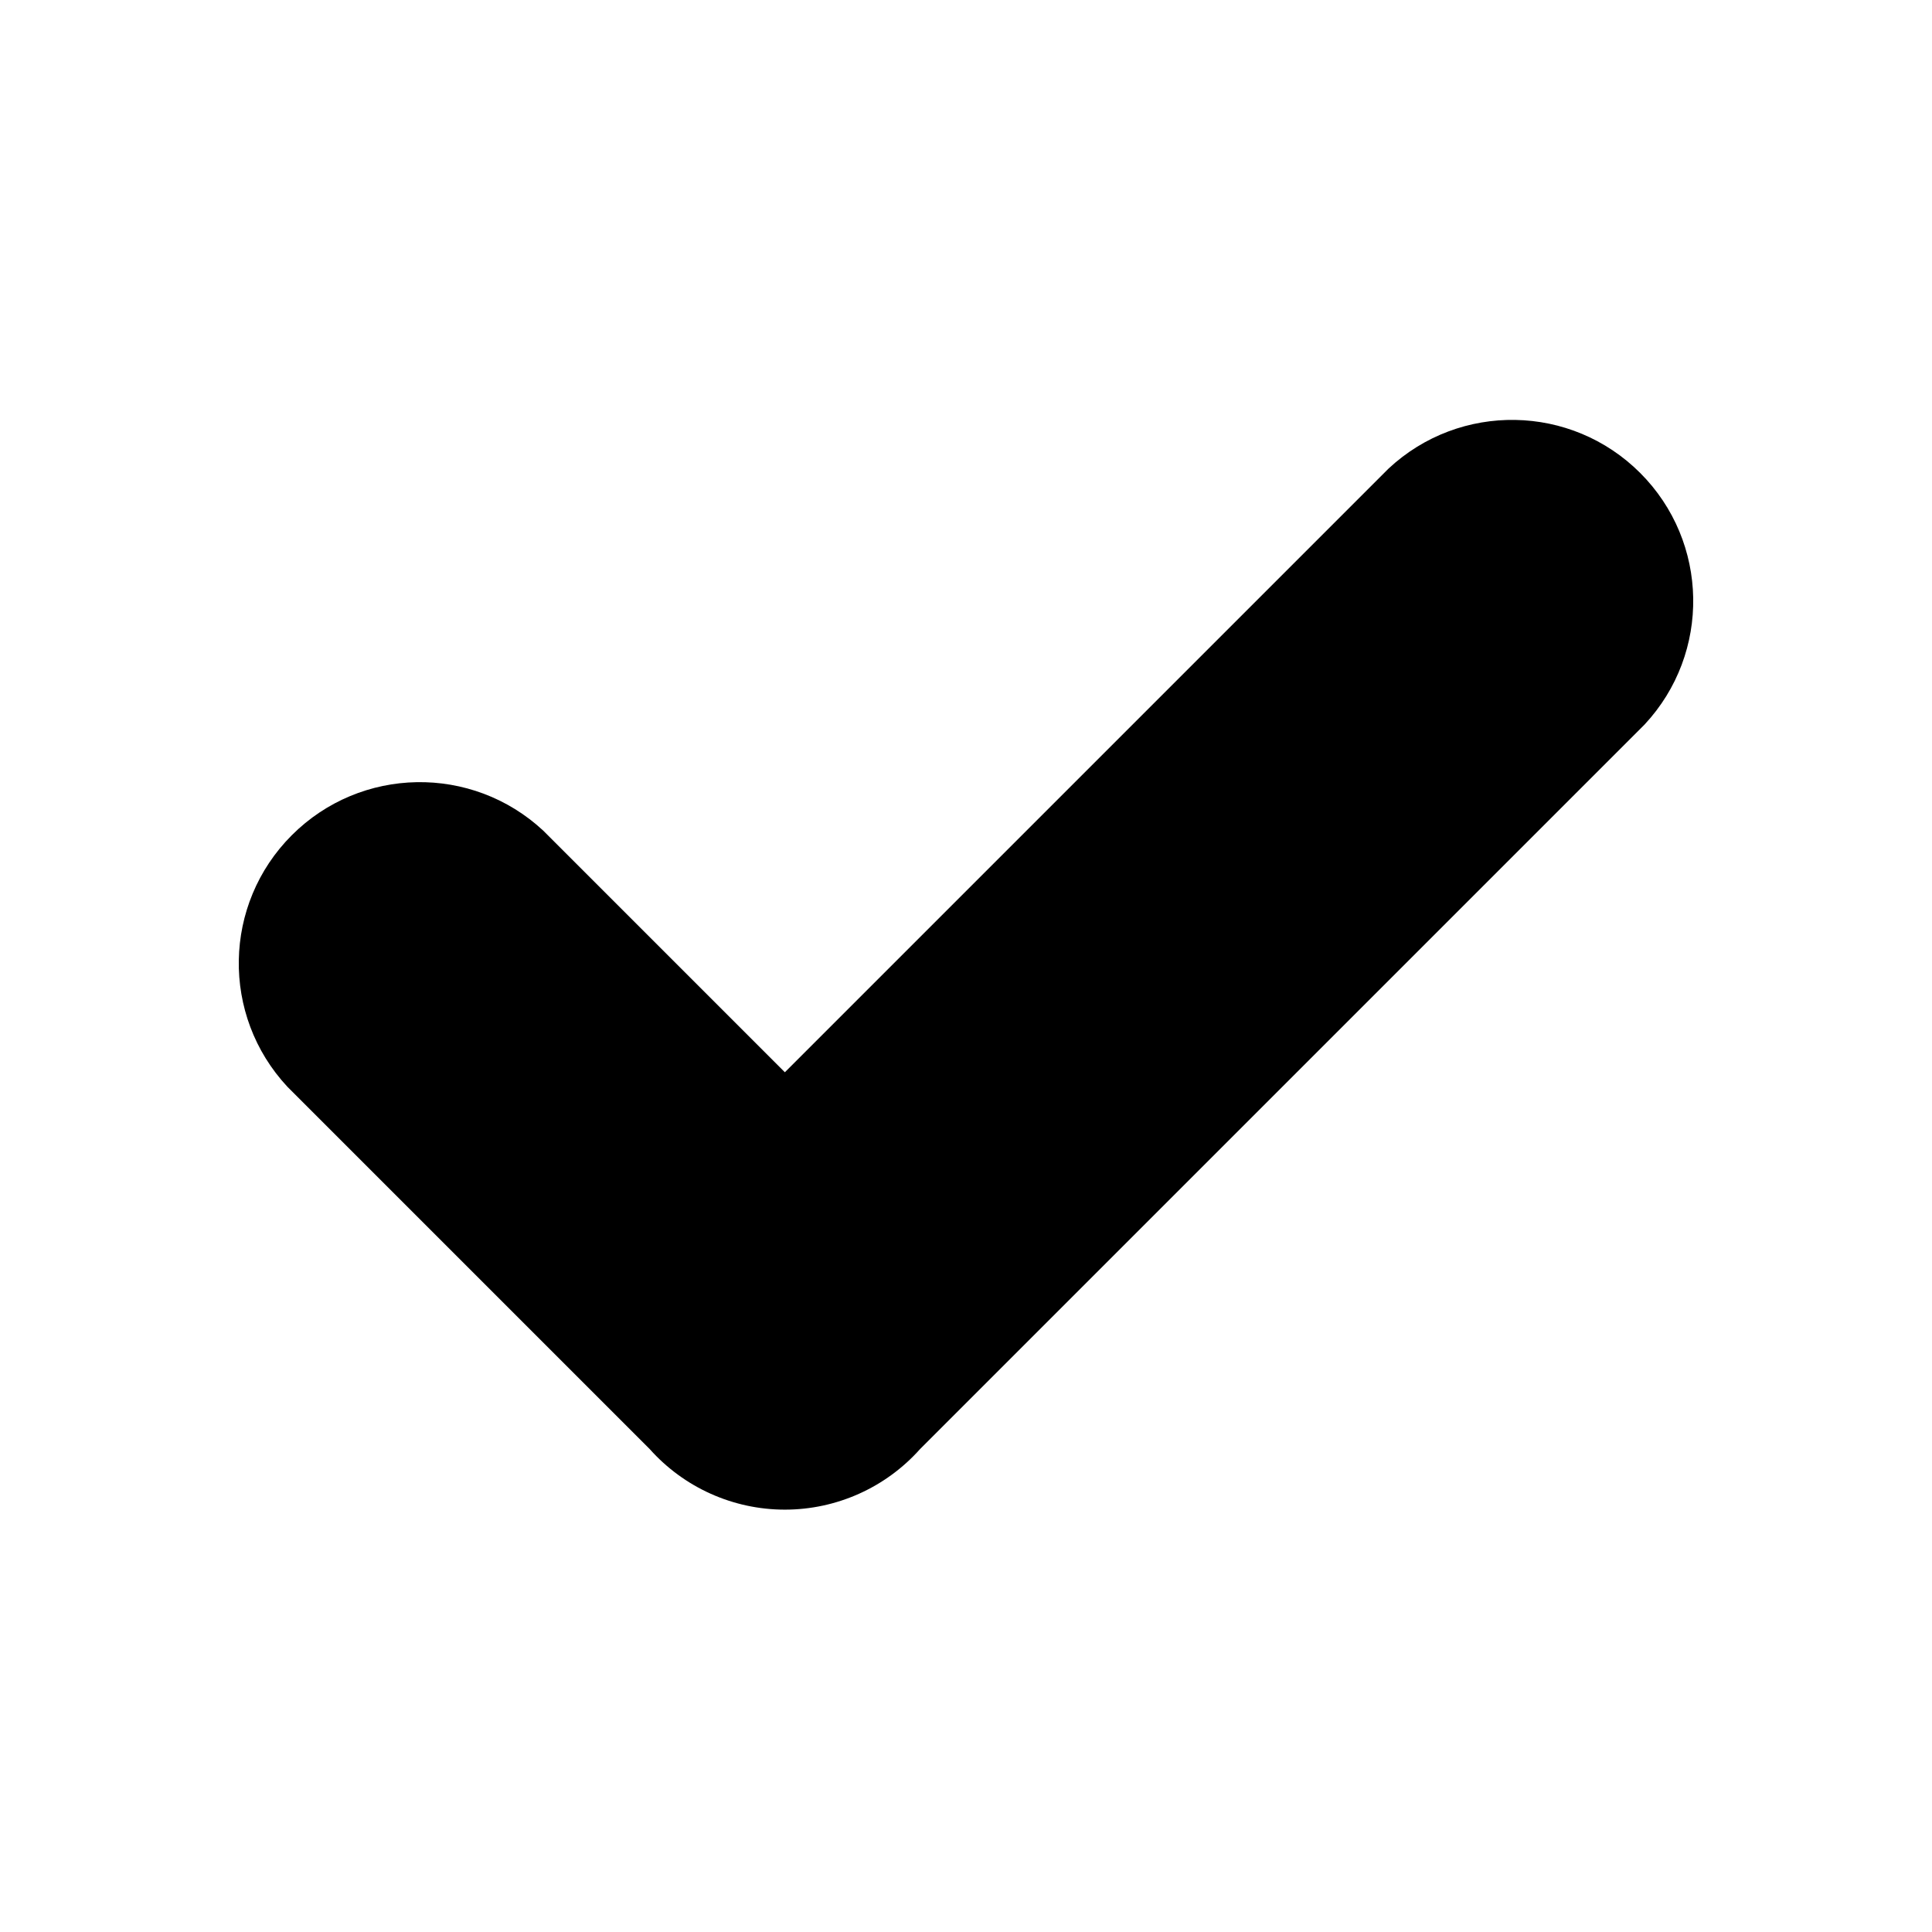
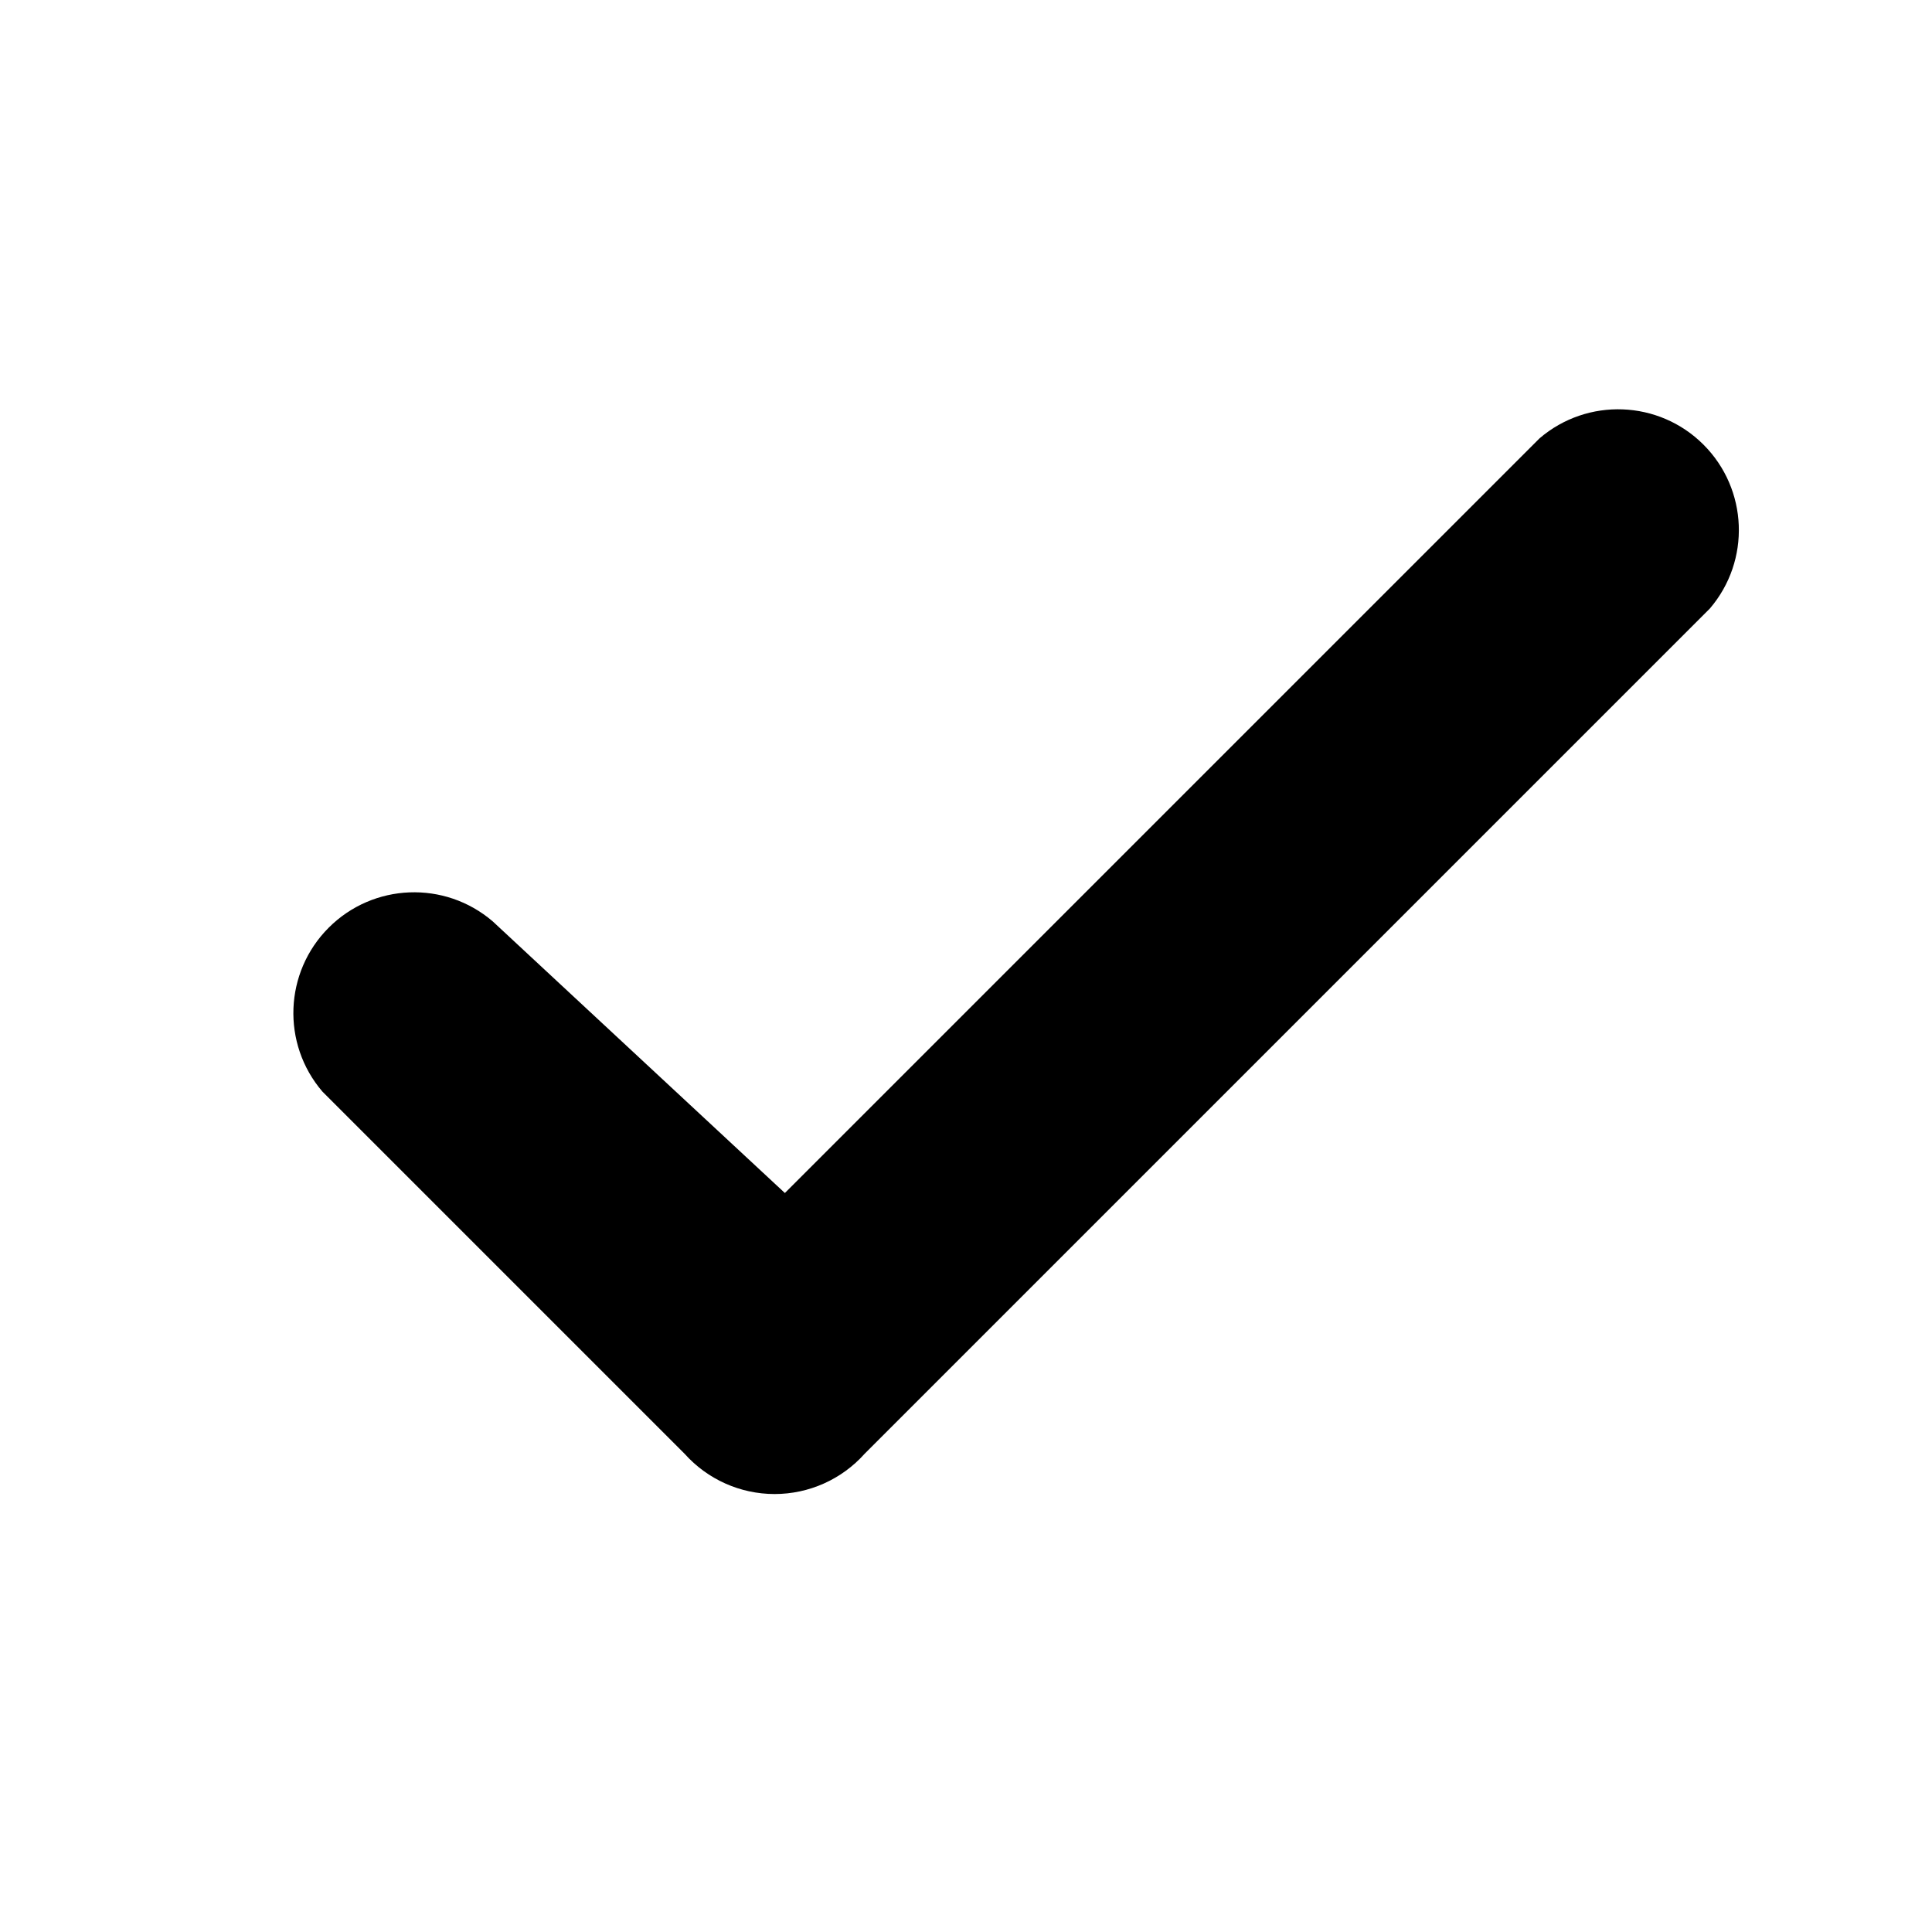
<svg xmlns="http://www.w3.org/2000/svg" width="16" height="16" viewBox="0 0 16 16">
-   <path d="m 6.5,8.88 l 5,-5 a 1.5,1.5 0 0 1 2.12,2.12 l -6,6 a 1.5,1.5 0 0 1 -2.24,0 l -3,-3 a 1.5,1.5 0 0 1 2.12,-2.12 z" />
+   <path d="m 6.5,9.88 l 6.25,-6.25 a 1,1 0 0 1 1.41,1.41 l -7,7 a 1,1 0 0 1 -1.49,0 l -3,-3 a 1,1 0 0 1 1.41,-1.41 z" />
</svg>
